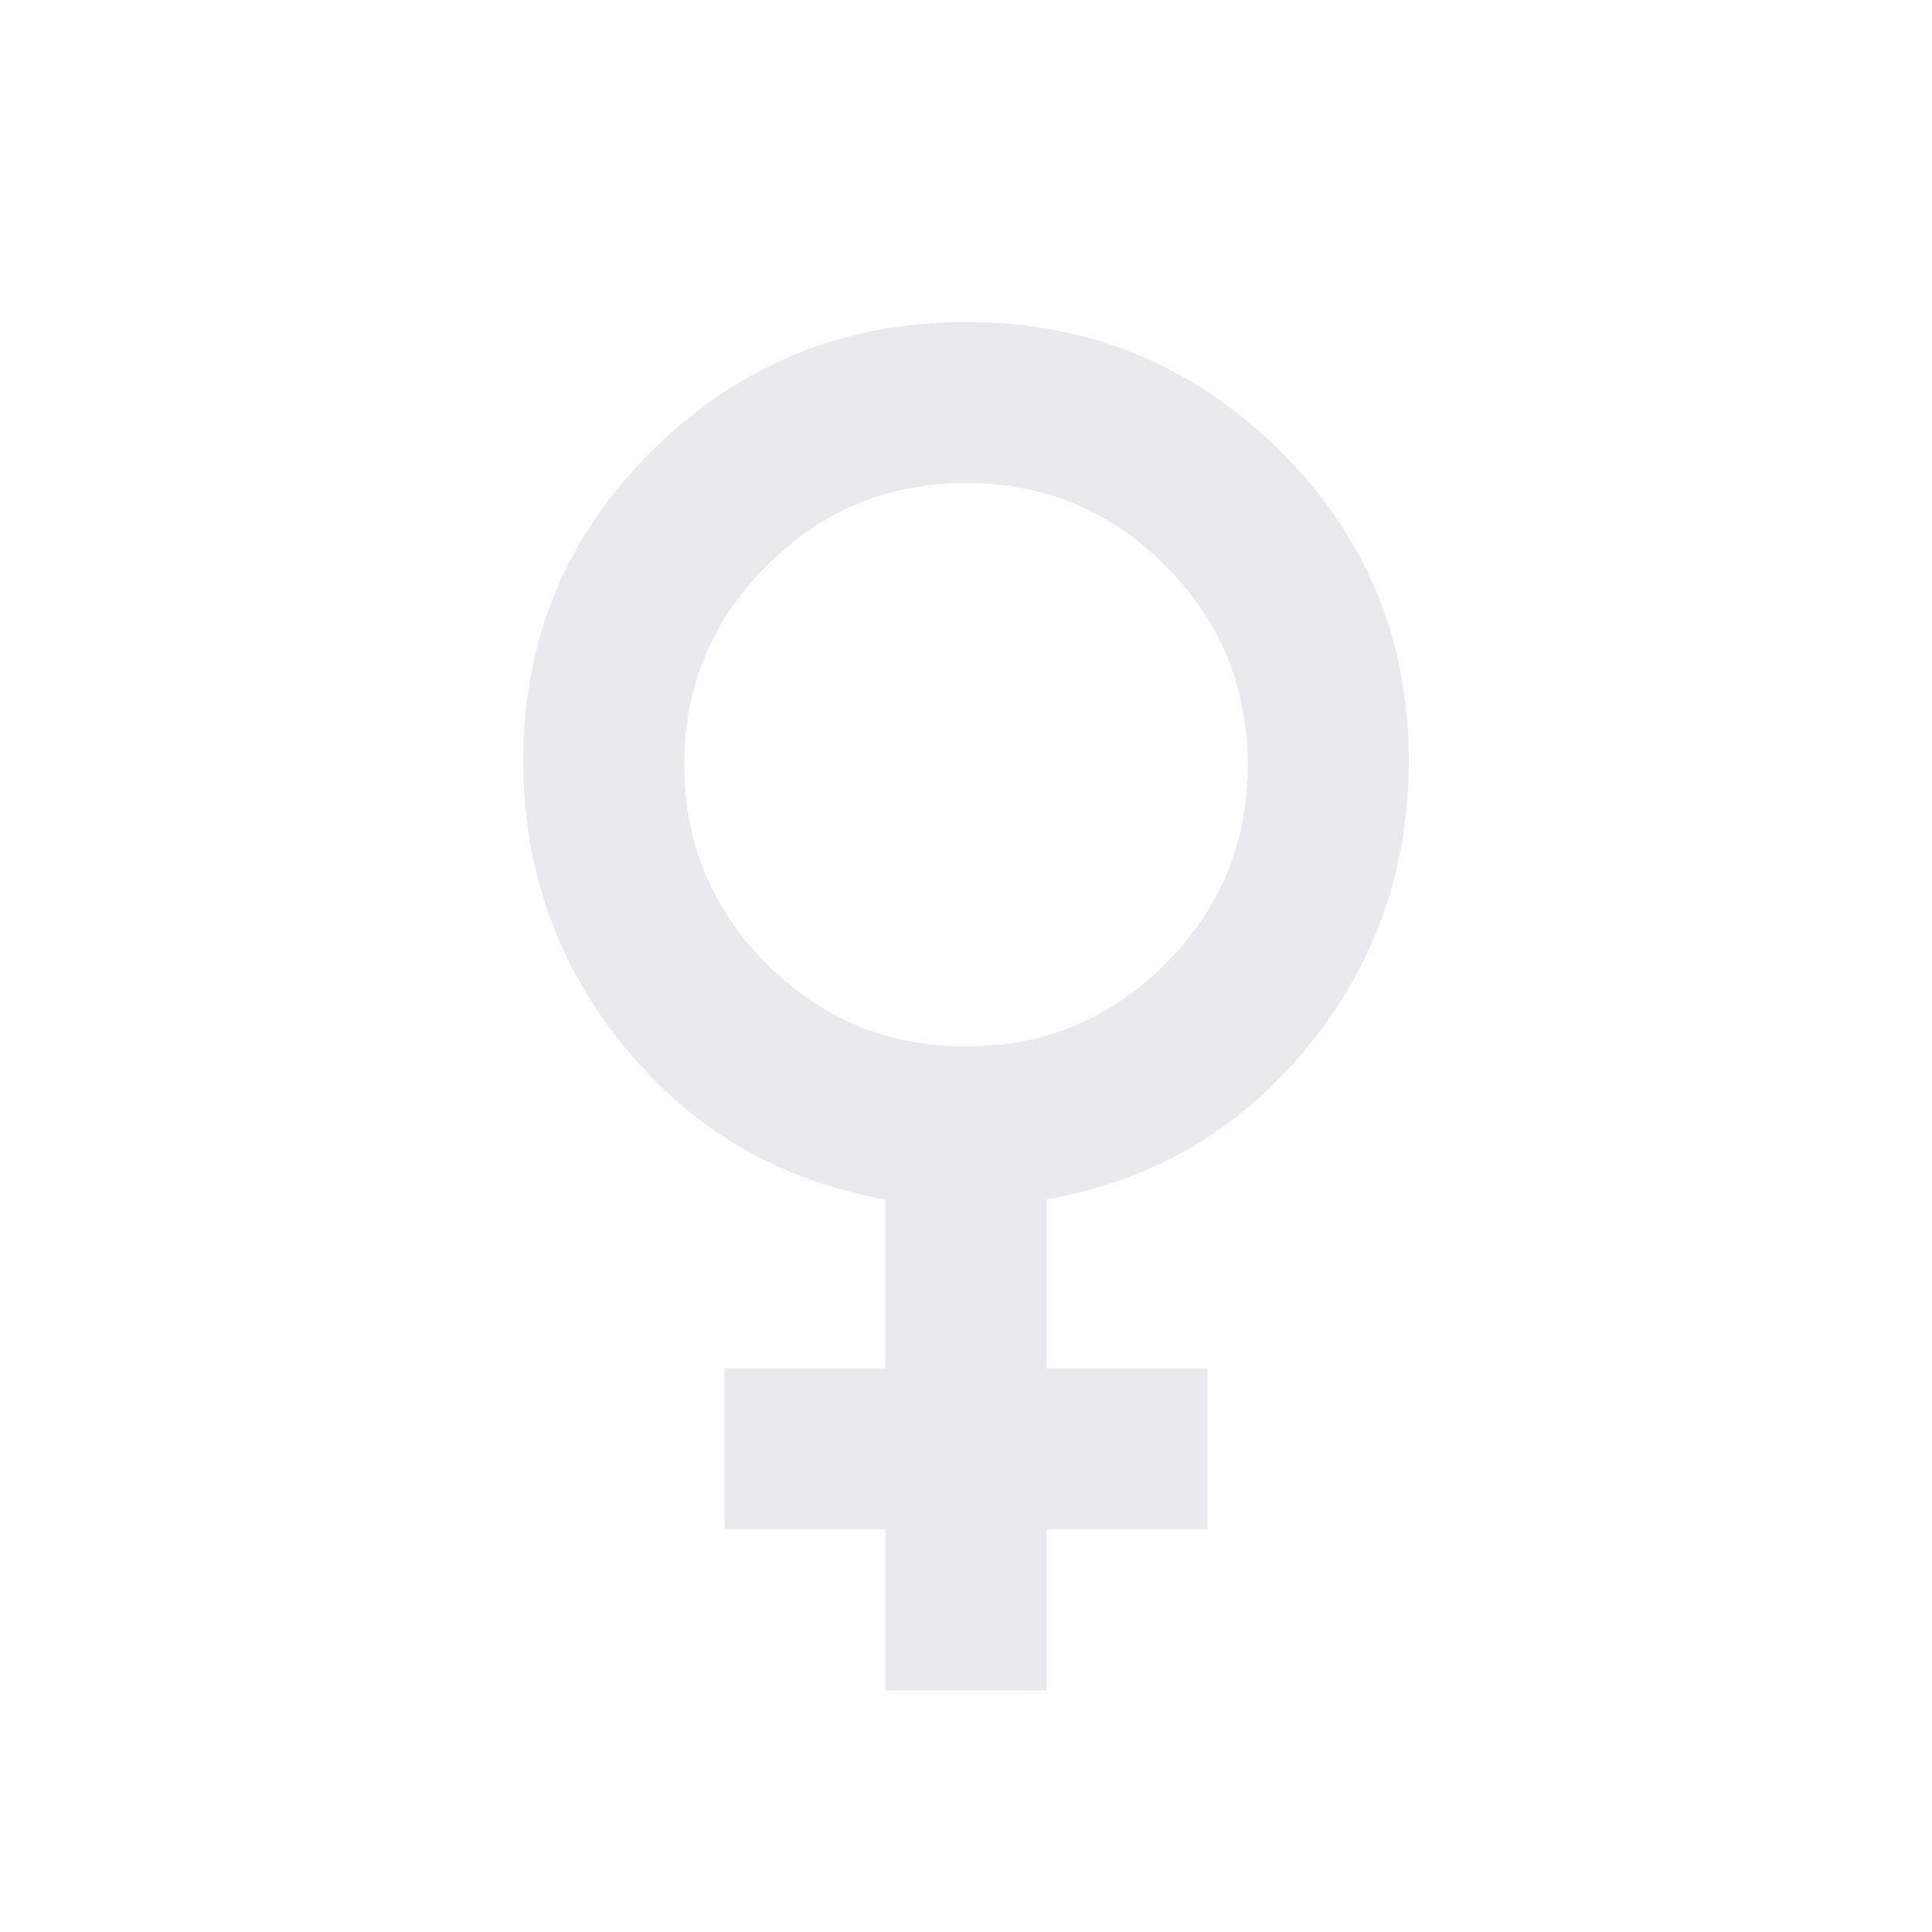
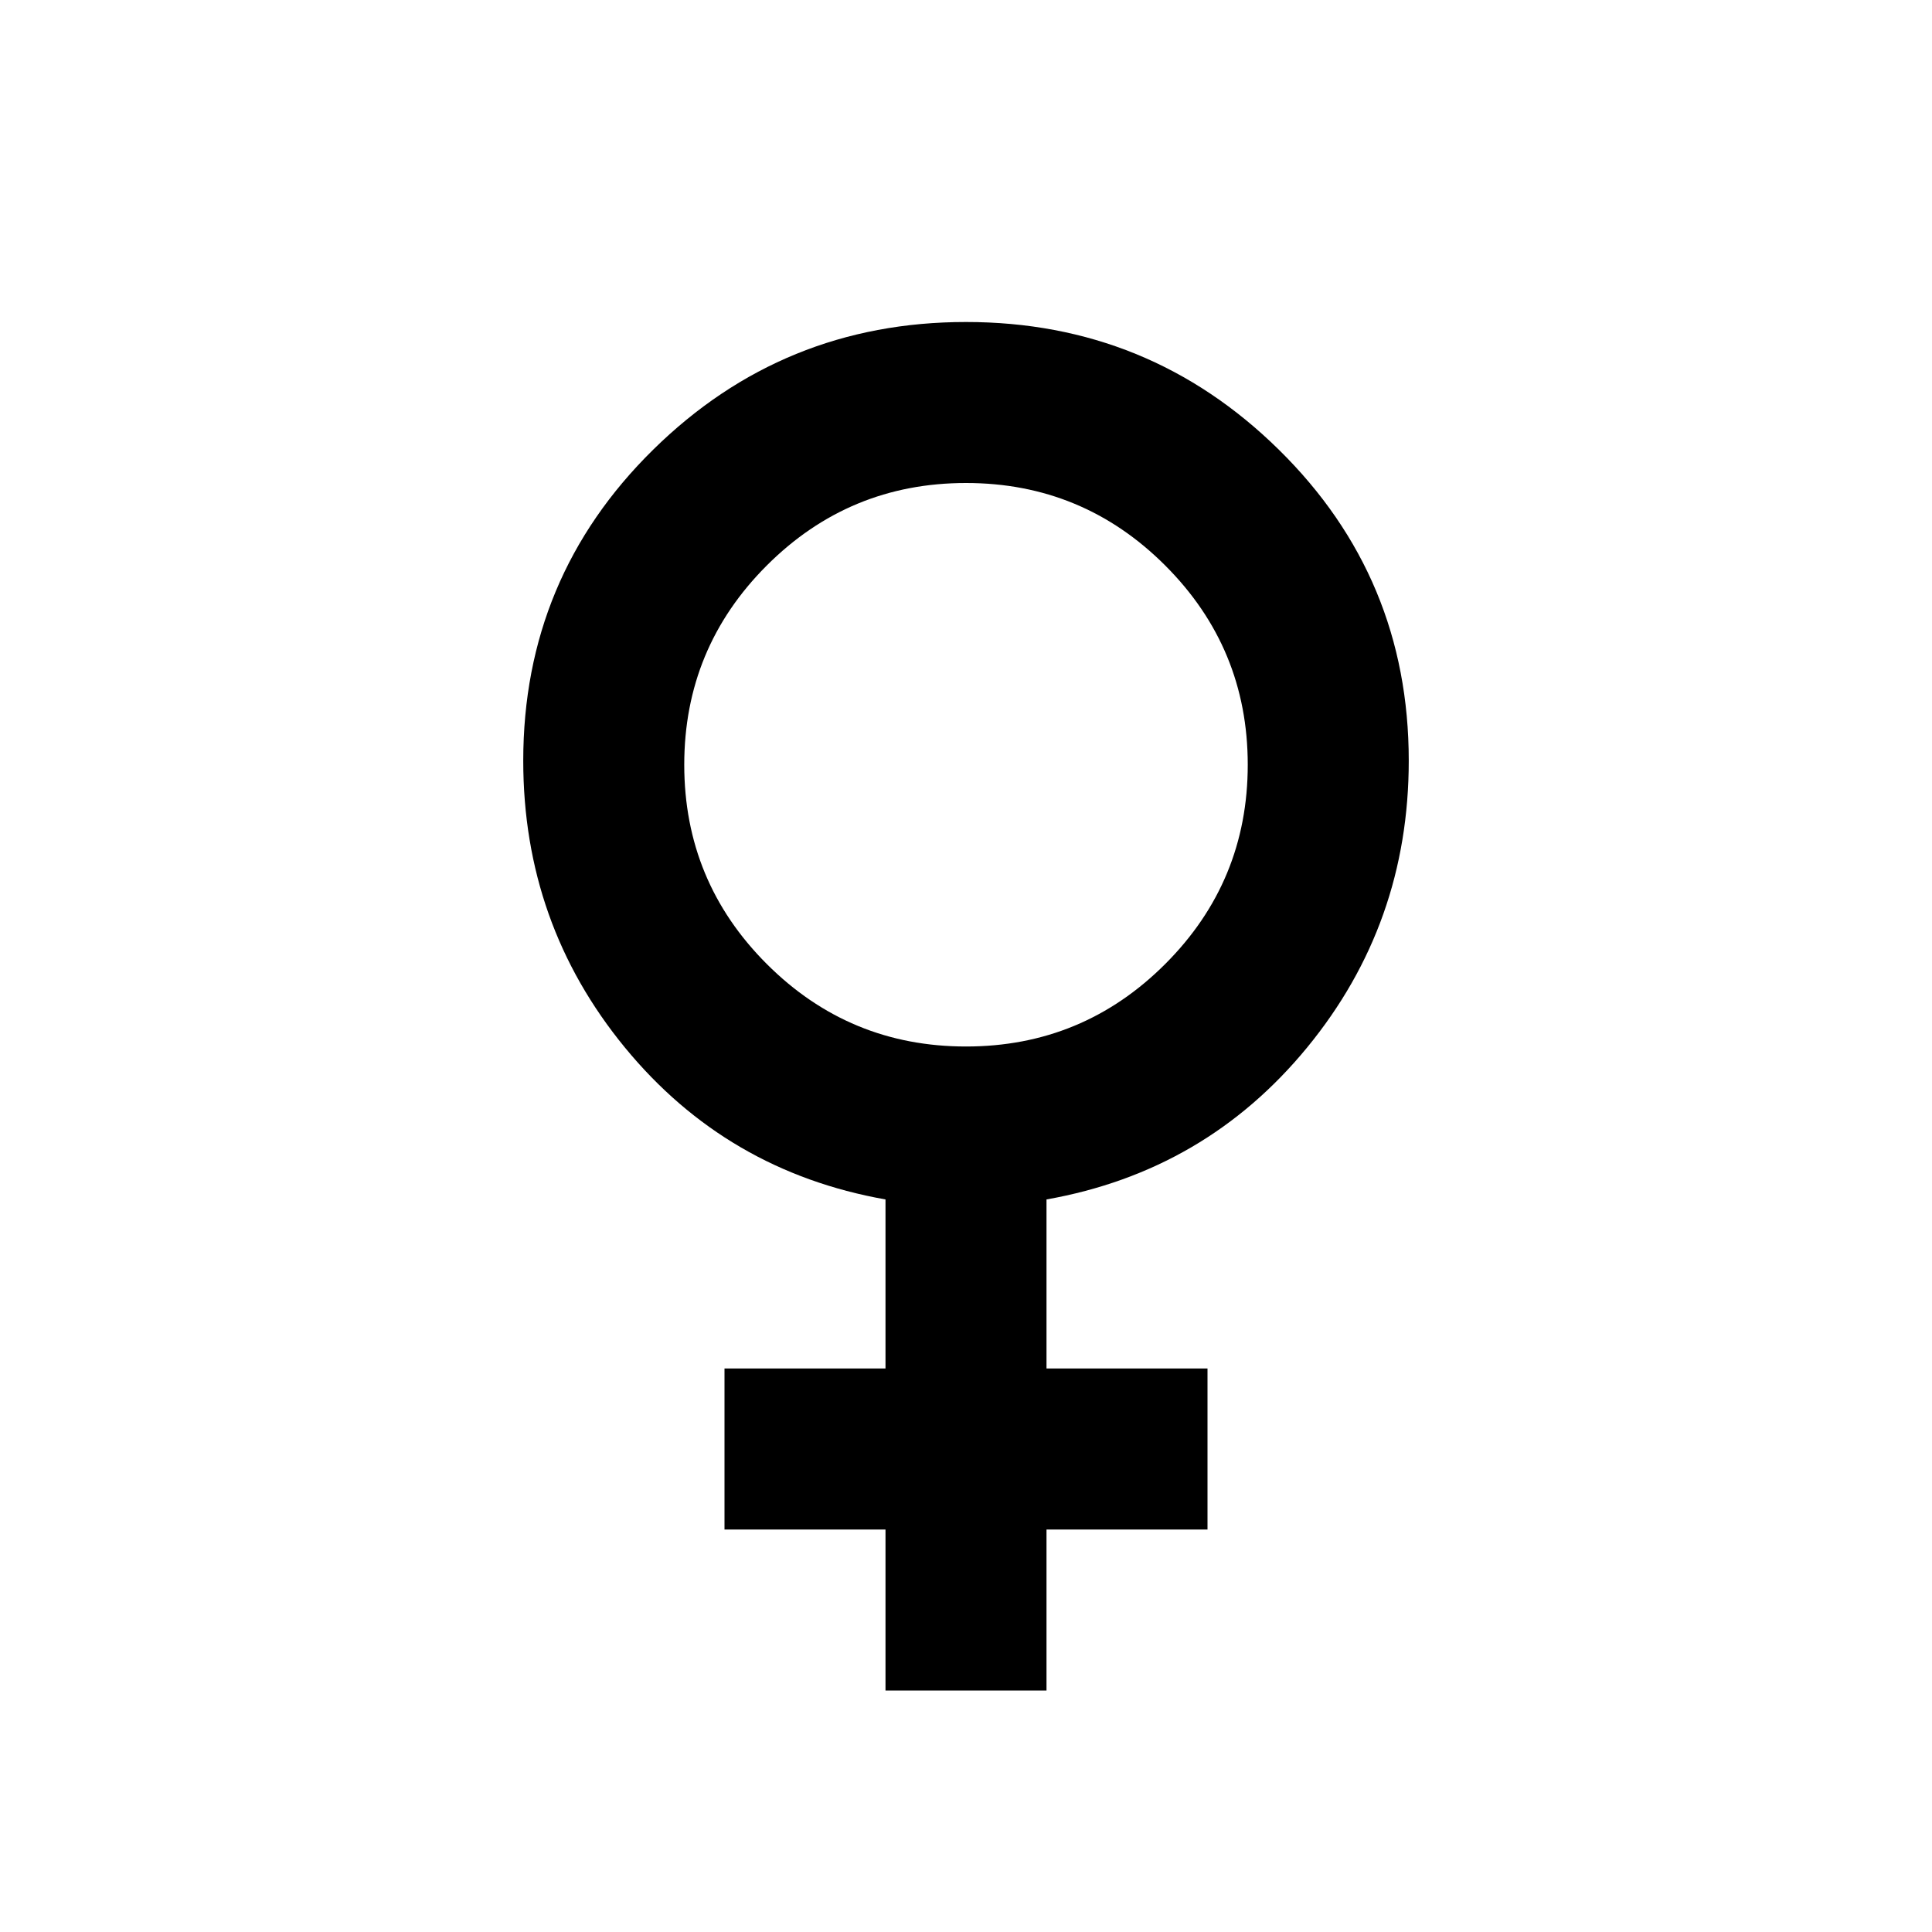
- <svg xmlns="http://www.w3.org/2000/svg" height="24px" viewBox="0 -960 960 960" width="24px" fill="#e8eaed">
+ <svg xmlns="http://www.w3.org/2000/svg" height="24px" viewBox="0 -960 960 960" width="24px" fill="currentColor">
  <path d="M440-120v-80h-80v-80h80v-84q-79-14-129.5-75.5T260-582q0-91 64.5-154.5T480-800q91 0 155.5 63.5T700-582q0 81-50.5 142.5T520-364v84h80v80h-80v80h-80Zm40-320q58 0 99-41t41-99q0-58-41-99t-99-41q-58 0-99 41t-41 99q0 58 41 99t99 41Z" />
</svg>
